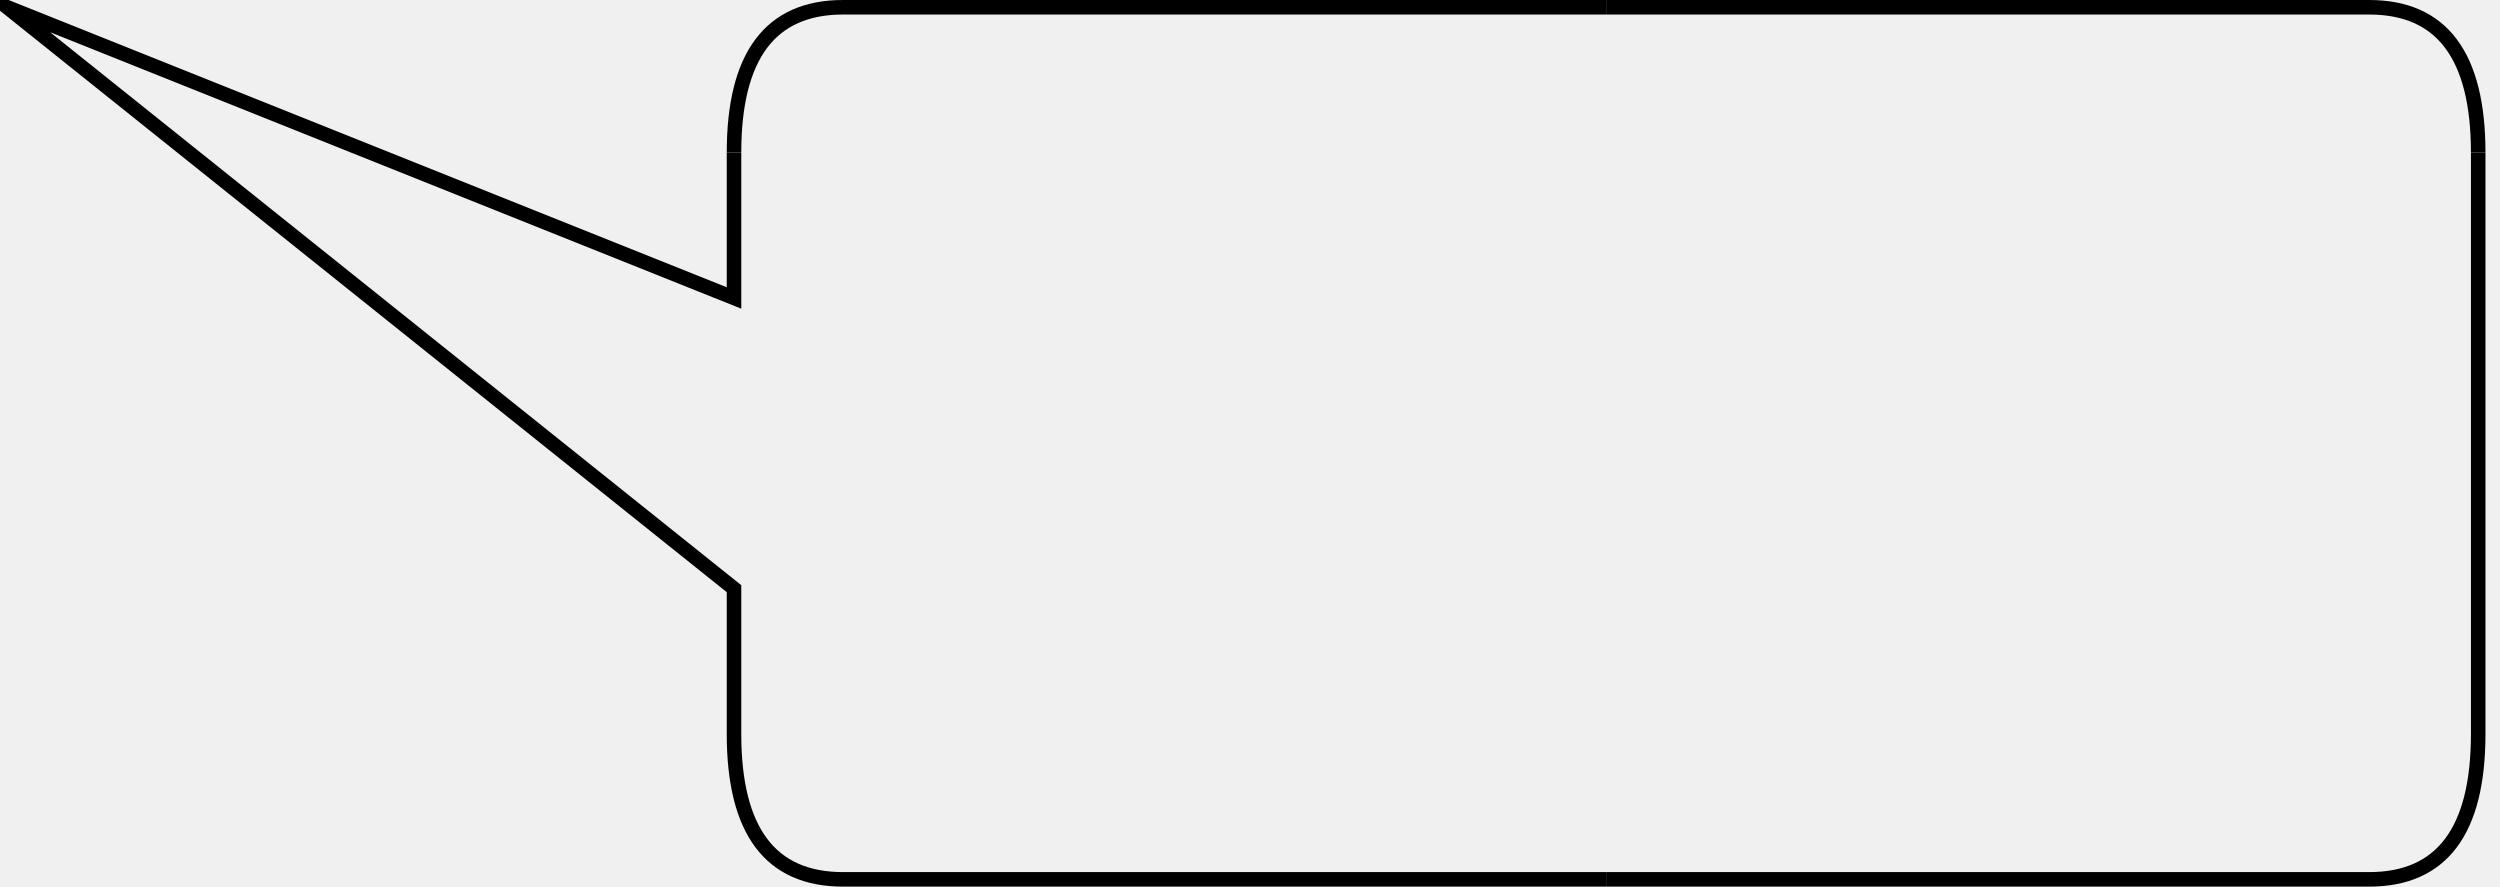
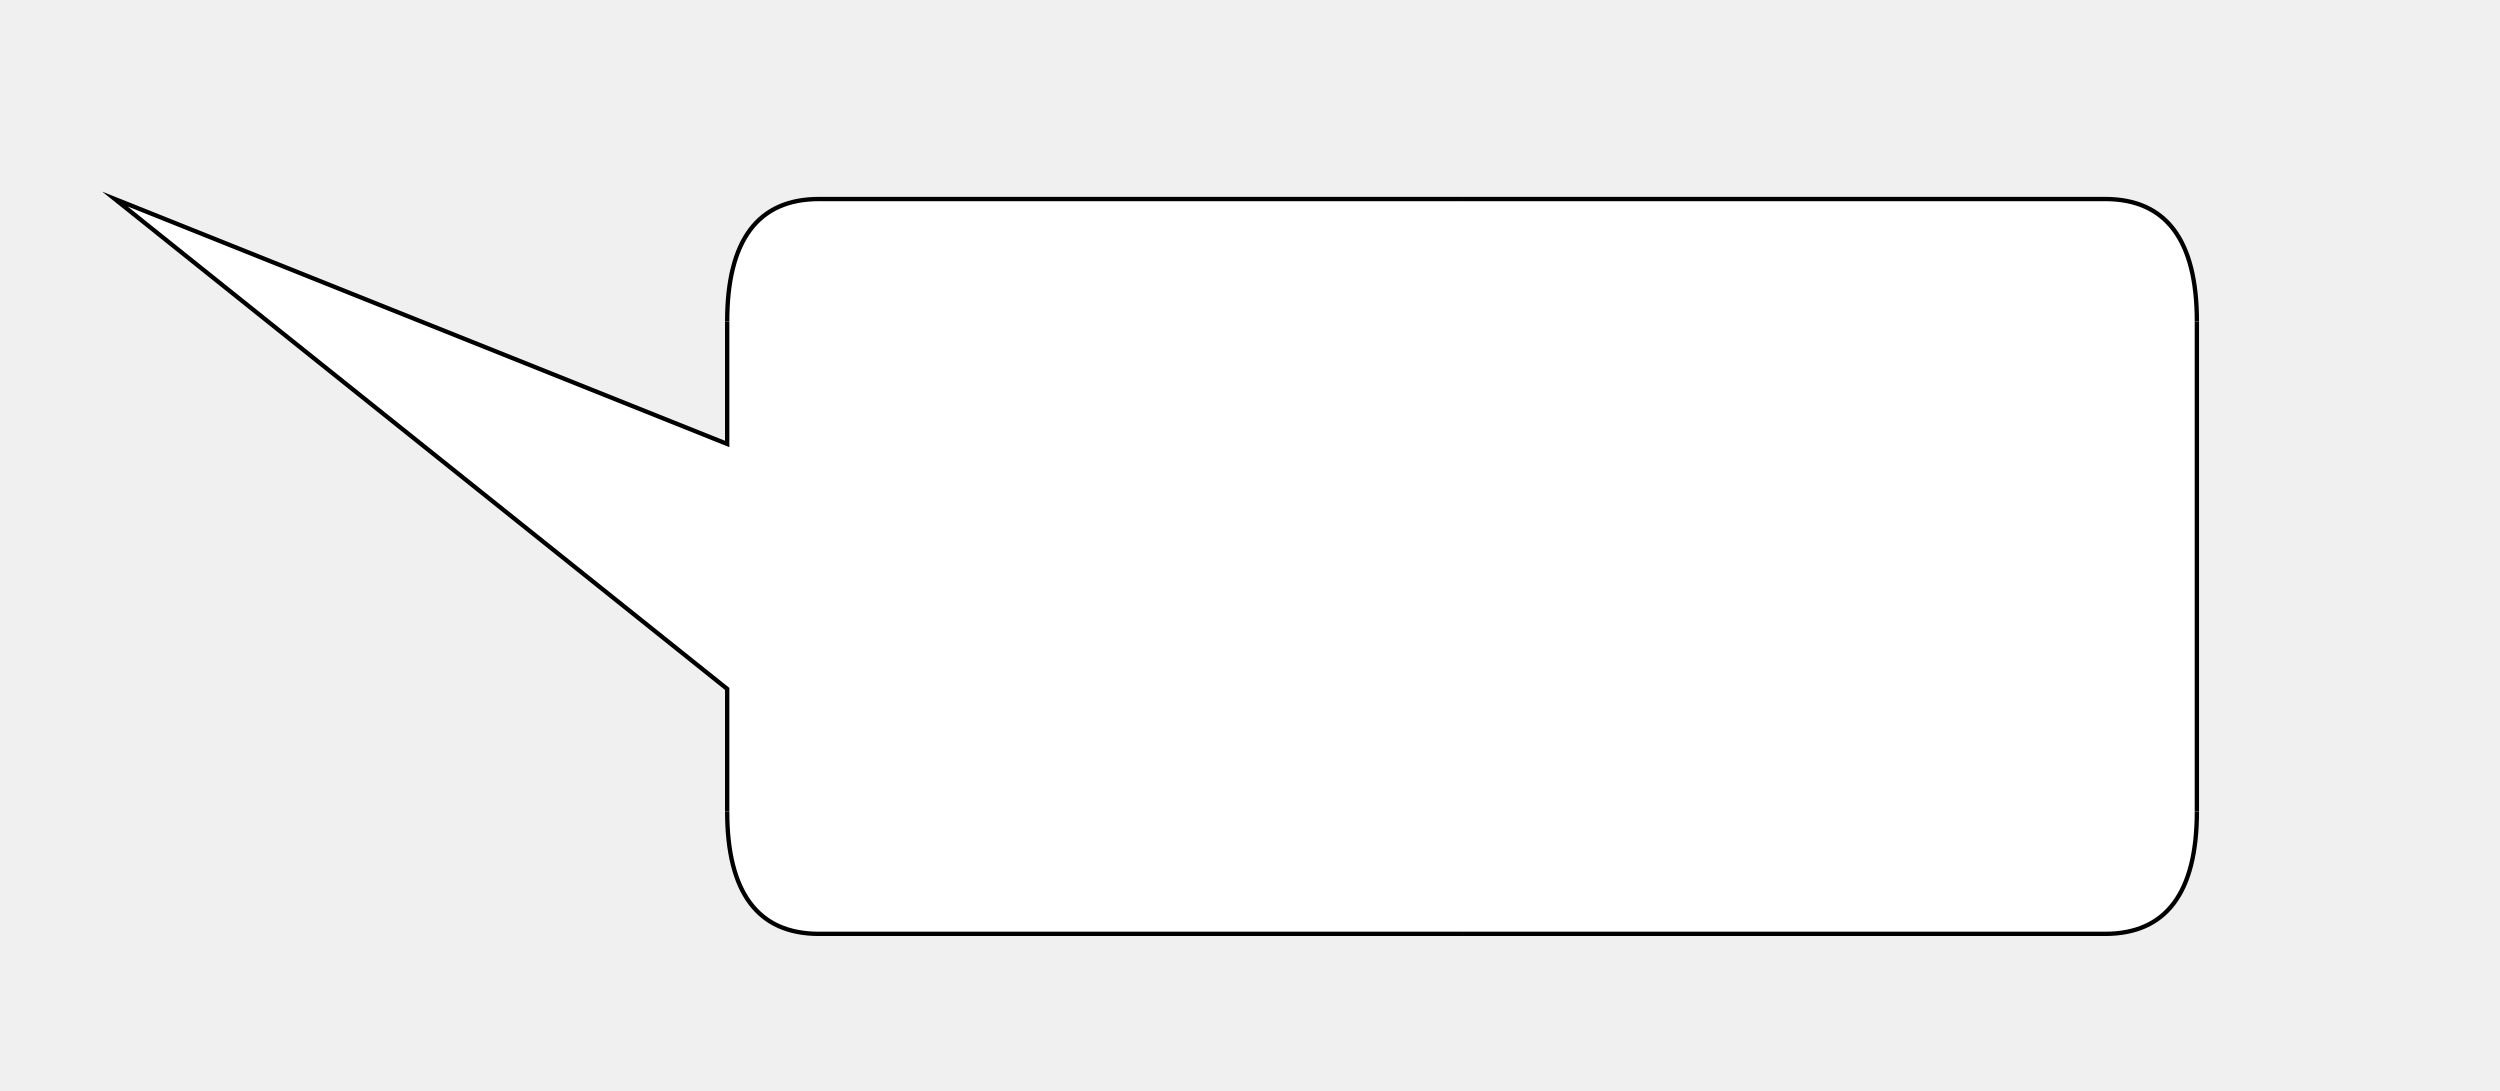
- <svg xmlns="http://www.w3.org/2000/svg" xmlns:html="http://www.w3.org/1999/xhtml" version="1.1" width="172px" height="61px" viewBox="-0.5 -0.5 172 61" content="&lt;mxfile host=&quot;app.diagrams.net&quot; modified=&quot;2022-06-10T07:53:21.255Z&quot; agent=&quot;5.0 (Windows NT 10.0; Win64; x64) AppleWebKit/537.36 (KHTML, like Gecko) Chrome/102.0.5.63 Safari/537.36&quot; etag=&quot;ge6OA7mqbrdp9QIpVHeO&quot; version=&quot;19.0.3&quot;&gt;&lt;diagram id=&quot;jg1-A4N6G6enrbhckPsy&quot; name=&quot;Page-1&quot;&gt;7VddT4MwFP01PJpQYB886tz0xUS3JT43tAJJoVjKNvz1lrXlY2yyzWxq8IX0Hk7vvT09uQHDnkSbBwaT4IkiTAzLRBvDvjcsy3YH4lkAuQQsRwE+C5GEQAUswg+sQFOhWYhw2iBySgkPkybo0TjGHm9gkDG6btLeKGlWTaCPW8DCg6SNvoaIBxIdD8wKf8ShH+jKwFRvIqjJKkUaQETXEtpy7KlhTxilXK6izQSTQjuti0w0O/C2bIzhmB+zgdBZ7ri3y5f5/N0ZujnPR8sbR2ZZQZKpA6tmea4VwDG6LYQUUUxjAd4FPCIiAmLJaBYjXFQwRST3YtSStOoRlCcXjsE0wpzlgrKutNXSBjVZNcYwgTxcNdNDdcV+ma6s8ExDUdgytRvHKo8yI9CxTpHSjHlY7apr2ZFIa18m4pD5mLcSCSFhXqMlBSE9oWHX/Love4c/6uDvngM0+GIhO9ZR7c4qaOuzEzw3/KbnvIyttpYDfbKc4+y/2otbrstCesLv51/GQqM+W6g1bM61kGVfx0K6zrEW2uFfxkL6A6MfHhqYf2wMtRruGEPO+AfGEAB99tCvn0Othjvm0K6HrjOHrH8PneGhzoF2wEPd1ybC6qdM0qs/W3v6CQ==&lt;/diagram&gt;&lt;/mxfile&gt;">
-   <defs>
-     <html:style type="text/css">div.MathJax_SVG_Display { position: static; }
- span.MathJax_SVG { position: static !important; }</html:style>
-     <html:style type="text/css">.MathJax_Hover_Frame {border-radius: .25em; -webkit-border-radius: .25em; -moz-border-radius: .25em; -khtml-border-radius: .25em; box-shadow: 0px 0px 15px #83A; -webkit-box-shadow: 0px 0px 15px #83A; -moz-box-shadow: 0px 0px 15px #83A; -khtml-box-shadow: 0px 0px 15px #83A; border: 1px solid #A6D ! important; display: inline-block; position: absolute}
- .MathJax_Menu_Button .MathJax_Hover_Arrow {position: absolute; cursor: pointer; display: inline-block; border: 2px solid #AAA; border-radius: 4px; -webkit-border-radius: 4px; -moz-border-radius: 4px; -khtml-border-radius: 4px; font-family: 'Courier New',Courier; font-size: 9px; color: #F0F0F0}
- .MathJax_Menu_Button .MathJax_Hover_Arrow span {display: block; background-color: #AAA; border: 1px solid; border-radius: 3px; line-height: 0; padding: 4px}
- .MathJax_Hover_Arrow:hover {color: white!important; border: 2px solid #CCC!important}
- .MathJax_Hover_Arrow:hover span {background-color: #CCC!important}
- </html:style>
-     <html:style type="text/css">#MathJax_About {position: fixed; left: 50%; width: auto; text-align: center; border: 3px outset; padding: 1em 2em; background-color: #DDDDDD; color: black; cursor: default; font-family: message-box; font-size: 120%; font-style: normal; text-indent: 0; text-transform: none; line-height: normal; letter-spacing: normal; word-spacing: normal; word-wrap: normal; white-space: nowrap; float: none; z-index: 201; border-radius: 15px; -webkit-border-radius: 15px; -moz-border-radius: 15px; -khtml-border-radius: 15px; box-shadow: 0px 10px 20px #808080; -webkit-box-shadow: 0px 10px 20px #808080; -moz-box-shadow: 0px 10px 20px #808080; -khtml-box-shadow: 0px 10px 20px #808080; filter: progid:DXImageTransform.Microsoft.dropshadow(OffX=2, OffY=2, Color='gray', Positive='true')}
- #MathJax_About.MathJax_MousePost {outline: none}
- .MathJax_Menu {position: absolute; background-color: white; color: black; width: auto; padding: 2px; border: 1px solid #CCCCCC; margin: 0; cursor: default; font: menu; text-align: left; text-indent: 0; text-transform: none; line-height: normal; letter-spacing: normal; word-spacing: normal; word-wrap: normal; white-space: nowrap; float: none; z-index: 201; box-shadow: 0px 10px 20px #808080; -webkit-box-shadow: 0px 10px 20px #808080; -moz-box-shadow: 0px 10px 20px #808080; -khtml-box-shadow: 0px 10px 20px #808080; filter: progid:DXImageTransform.Microsoft.dropshadow(OffX=2, OffY=2, Color='gray', Positive='true')}
- .MathJax_MenuItem {padding: 2px 2em; background: transparent}
- .MathJax_MenuArrow {position: absolute; right: .5em; padding-top: .25em; color: #666666; font-size: .75em}
- .MathJax_MenuActive .MathJax_MenuArrow {color: white}
- .MathJax_MenuArrow.RTL {left: .5em; right: auto}
- .MathJax_MenuCheck {position: absolute; left: .7em}
- .MathJax_MenuCheck.RTL {right: .7em; left: auto}
- .MathJax_MenuRadioCheck {position: absolute; left: 1em}
- .MathJax_MenuRadioCheck.RTL {right: 1em; left: auto}
- .MathJax_MenuLabel {padding: 2px 2em 4px 1.33em; font-style: italic}
- .MathJax_MenuRule {border-top: 1px solid #CCCCCC; margin: 4px 1px 0px}
- .MathJax_MenuDisabled {color: GrayText}
- .MathJax_MenuActive {background-color: Highlight; color: HighlightText}
- .MathJax_MenuDisabled:focus, .MathJax_MenuLabel:focus {background-color: #E8E8E8}
- .MathJax_ContextMenu:focus {outline: none}
- .MathJax_ContextMenu .MathJax_MenuItem:focus {outline: none}
- #MathJax_AboutClose {top: .2em; right: .2em}
- .MathJax_Menu .MathJax_MenuClose {top: -10px; left: -10px}
- .MathJax_MenuClose {position: absolute; cursor: pointer; display: inline-block; border: 2px solid #AAA; border-radius: 18px; -webkit-border-radius: 18px; -moz-border-radius: 18px; -khtml-border-radius: 18px; font-family: 'Courier New',Courier; font-size: 24px; color: #F0F0F0}
- .MathJax_MenuClose span {display: block; background-color: #AAA; border: 1.5px solid; border-radius: 18px; -webkit-border-radius: 18px; -moz-border-radius: 18px; -khtml-border-radius: 18px; line-height: 0; padding: 8px 0 6px}
- .MathJax_MenuClose:hover {color: white!important; border: 2px solid #CCC!important}
- .MathJax_MenuClose:hover span {background-color: #CCC!important}
- .MathJax_MenuClose:hover:focus {outline: none}
- </html:style>
-     <html:style type="text/css">.MathJax_Preview .MJXf-math {color: inherit!important}
- </html:style>
-     <html:style type="text/css">#MathJax_Zoom {position: absolute; background-color: #F0F0F0; overflow: auto; display: block; z-index: 301; padding: .5em; border: 1px solid black; margin: 0; font-weight: normal; font-style: normal; text-align: left; text-indent: 0; text-transform: none; line-height: normal; letter-spacing: normal; word-spacing: normal; word-wrap: normal; white-space: nowrap; float: none; -webkit-box-sizing: content-box; -moz-box-sizing: content-box; box-sizing: content-box; box-shadow: 5px 5px 15px #AAAAAA; -webkit-box-shadow: 5px 5px 15px #AAAAAA; -moz-box-shadow: 5px 5px 15px #AAAAAA; -khtml-box-shadow: 5px 5px 15px #AAAAAA; filter: progid:DXImageTransform.Microsoft.dropshadow(OffX=2, OffY=2, Color='gray', Positive='true')}
- #MathJax_ZoomOverlay {position: absolute; left: 0; top: 0; z-index: 300; display: inline-block; width: 100%; height: 100%; border: 0; padding: 0; margin: 0; background-color: white; opacity: 0; filter: alpha(opacity=0)}
- #MathJax_ZoomFrame {position: relative; display: inline-block; height: 0; width: 0}
- #MathJax_ZoomEventTrap {position: absolute; left: 0; top: 0; z-index: 302; display: inline-block; border: 0; padding: 0; margin: 0; background-color: white; opacity: 0; filter: alpha(opacity=0)}
- </html:style>
-     <html:style type="text/css">.MathJax_Preview {color: #888; display: contents}
- #MathJax_Message {position: fixed; left: 1em; bottom: 1.5em; background-color: #E6E6E6; border: 1px solid #959595; margin: 0px; padding: 2px 8px; z-index: 102; color: black; font-size: 80%; width: auto; white-space: nowrap}
- #MathJax_MSIE_Frame {position: absolute; top: 0; left: 0; width: 0px; z-index: 101; border: 0px; margin: 0px; padding: 0px}
- .MathJax_Error {color: #CC0000; font-style: italic}
- </html:style>
-     <html:style type="text/css">.MJXp-script {font-size: .8em}
- .MJXp-right {-webkit-transform-origin: right; -moz-transform-origin: right; -ms-transform-origin: right; -o-transform-origin: right; transform-origin: right}
- .MJXp-bold {font-weight: bold}
- .MJXp-italic {font-style: italic}
- .MJXp-scr {font-family: MathJax_Script,'Times New Roman',Times,STIXGeneral,serif}
- .MJXp-frak {font-family: MathJax_Fraktur,'Times New Roman',Times,STIXGeneral,serif}
- .MJXp-sf {font-family: MathJax_SansSerif,'Times New Roman',Times,STIXGeneral,serif}
- .MJXp-cal {font-family: MathJax_Caligraphic,'Times New Roman',Times,STIXGeneral,serif}
- .MJXp-mono {font-family: MathJax_Typewriter,'Times New Roman',Times,STIXGeneral,serif}
- .MJXp-largeop {font-size: 150%}
- .MJXp-largeop.MJXp-int {vertical-align: -.2em}
- .MJXp-math {display: inline-block; line-height: 1.2; text-indent: 0; font-family: 'Times New Roman',Times,STIXGeneral,serif; white-space: nowrap; border-collapse: collapse}
- .MJXp-display {display: block; text-align: center; margin: 1em 0}
- .MJXp-math span {display: inline-block}
- .MJXp-box {display: block!important; text-align: center}
- .MJXp-box:after {content: " "}
- .MJXp-rule {display: block!important; margin-top: .1em}
- .MJXp-char {display: block!important}
- .MJXp-mo {margin: 0 .15em}
- .MJXp-mfrac {margin: 0 .125em; vertical-align: .25em}
- .MJXp-denom {display: inline-table!important; width: 100%}
- .MJXp-denom &gt; * {display: table-row!important}
- .MJXp-surd {vertical-align: top}
- .MJXp-surd &gt; * {display: block!important}
- .MJXp-script-box &gt; *  {display: table!important; height: 50%}
- .MJXp-script-box &gt; * &gt; * {display: table-cell!important; vertical-align: top}
- .MJXp-script-box &gt; *:last-child &gt; * {vertical-align: bottom}
- .MJXp-script-box &gt; * &gt; * &gt; * {display: block!important}
- .MJXp-mphantom {visibility: hidden}
- .MJXp-munderover, .MJXp-munder {display: inline-table!important}
- .MJXp-over {display: inline-block!important; text-align: center}
- .MJXp-over &gt; * {display: block!important}
- .MJXp-munderover &gt; *, .MJXp-munder &gt; * {display: table-row!important}
- .MJXp-mtable {vertical-align: .25em; margin: 0 .125em}
- .MJXp-mtable &gt; * {display: inline-table!important; vertical-align: middle}
- .MJXp-mtr {display: table-row!important}
- .MJXp-mtd {display: table-cell!important; text-align: center; padding: .5em 0 0 .5em}
- .MJXp-mtr &gt; .MJXp-mtd:first-child {padding-left: 0}
- .MJXp-mtr:first-child &gt; .MJXp-mtd {padding-top: 0}
- .MJXp-mlabeledtr {display: table-row!important}
- .MJXp-mlabeledtr &gt; .MJXp-mtd:first-child {padding-left: 0}
- .MJXp-mlabeledtr:first-child &gt; .MJXp-mtd {padding-top: 0}
- .MJXp-merror {background-color: #FFFF88; color: #CC0000; border: 1px solid #CC0000; padding: 1px 3px; font-style: normal; font-size: 90%}
- .MJXp-scale0 {-webkit-transform: scaleX(.0); -moz-transform: scaleX(.0); -ms-transform: scaleX(.0); -o-transform: scaleX(.0); transform: scaleX(.0)}
- .MJXp-scale1 {-webkit-transform: scaleX(.1); -moz-transform: scaleX(.1); -ms-transform: scaleX(.1); -o-transform: scaleX(.1); transform: scaleX(.1)}
- .MJXp-scale2 {-webkit-transform: scaleX(.2); -moz-transform: scaleX(.2); -ms-transform: scaleX(.2); -o-transform: scaleX(.2); transform: scaleX(.2)}
- .MJXp-scale3 {-webkit-transform: scaleX(.3); -moz-transform: scaleX(.3); -ms-transform: scaleX(.3); -o-transform: scaleX(.3); transform: scaleX(.3)}
- .MJXp-scale4 {-webkit-transform: scaleX(.4); -moz-transform: scaleX(.4); -ms-transform: scaleX(.4); -o-transform: scaleX(.4); transform: scaleX(.4)}
- .MJXp-scale5 {-webkit-transform: scaleX(.5); -moz-transform: scaleX(.5); -ms-transform: scaleX(.5); -o-transform: scaleX(.5); transform: scaleX(.5)}
- .MJXp-scale6 {-webkit-transform: scaleX(.6); -moz-transform: scaleX(.6); -ms-transform: scaleX(.6); -o-transform: scaleX(.6); transform: scaleX(.6)}
- .MJXp-scale7 {-webkit-transform: scaleX(.7); -moz-transform: scaleX(.7); -ms-transform: scaleX(.7); -o-transform: scaleX(.7); transform: scaleX(.7)}
- .MJXp-scale8 {-webkit-transform: scaleX(.8); -moz-transform: scaleX(.8); -ms-transform: scaleX(.8); -o-transform: scaleX(.8); transform: scaleX(.8)}
- .MJXp-scale9 {-webkit-transform: scaleX(.9); -moz-transform: scaleX(.9); -ms-transform: scaleX(.9); -o-transform: scaleX(.9); transform: scaleX(.9)}
- .MathJax_PHTML .noError {vertical-align: ; font-size: 90%; text-align: left; color: black; padding: 1px 3px; border: 1px solid}
- </html:style>
-     <html:style type="text/css">.MathJax_SVG_Display {text-align: center; margin: 1em 0em; position: relative; display: block!important; text-indent: 0; max-width: none; max-height: none; min-width: 0; min-height: 0; width: 100%}
- .MathJax_SVG .MJX-monospace {font-family: monospace}
- .MathJax_SVG .MJX-sans-serif {font-family: sans-serif}
- #MathJax_SVG_Tooltip {background-color: InfoBackground; color: InfoText; border: 1px solid black; box-shadow: 2px 2px 5px #AAAAAA; -webkit-box-shadow: 2px 2px 5px #AAAAAA; -moz-box-shadow: 2px 2px 5px #AAAAAA; -khtml-box-shadow: 2px 2px 5px #AAAAAA; padding: 3px 4px; z-index: 401; position: absolute; left: 0; top: 0; width: auto; height: auto; display: none}
- .MathJax_SVG {display: inline; font-style: normal; font-weight: normal; line-height: normal; font-size: 100%; font-size-adjust: none; text-indent: 0; text-align: left; text-transform: none; letter-spacing: normal; word-spacing: normal; word-wrap: normal; white-space: nowrap; float: none; direction: ltr; max-width: none; max-height: none; min-width: 0; min-height: 0; border: 0; padding: 0; margin: 0}
- .MathJax_SVG * {transition: none; -webkit-transition: none; -moz-transition: none; -ms-transition: none; -o-transition: none}
- .MathJax_SVG &gt; div {display: inline-block}
- .mjx-svg-href {fill: blue; stroke: blue}
- .MathJax_SVG_Processing {visibility: hidden; position: absolute; top: 0; left: 0; width: 0; height: 0; overflow: hidden; display: block!important}
- .MathJax_SVG_Processed {display: none!important}
- .MathJax_SVG_test {font-style: normal; font-weight: normal; font-size: 100%; font-size-adjust: none; text-indent: 0; text-transform: none; letter-spacing: normal; word-spacing: normal; overflow: hidden; height: 1px}
- .MathJax_SVG_test.mjx-test-display {display: table!important}
- .MathJax_SVG_test.mjx-test-inline {display: inline!important; margin-right: -1px}
- .MathJax_SVG_test.mjx-test-default {display: block!important; clear: both}
- .MathJax_SVG_ex_box {display: inline-block!important; position: absolute; overflow: hidden; min-height: 0; max-height: none; padding: 0; border: 0; margin: 0; width: 1px; height: 60ex}
- .mjx-test-inline .MathJax_SVG_left_box {display: inline-block; width: 0; float: left}
- .mjx-test-inline .MathJax_SVG_right_box {display: inline-block; width: 0; float: right}
- .mjx-test-display .MathJax_SVG_right_box {display: table-cell!important; width: 10000em!important; min-width: 0; max-width: none; padding: 0; border: 0; margin: 0}
- .MathJax_SVG .noError {vertical-align: ; font-size: 90%; text-align: left; color: black; padding: 1px 3px; border: 1px solid}
- </html:style>
-   </defs>
-   <g>
-     <path d="M 50 10 L 50 20 L 0 0 L 50 40 L 50 50" fill="none" stroke="rgb(0, 0, 0)" stroke-miterlimit="10" pointer-events="stroke" />
-     <path d="M 50 10 Q 50 0 57.5 0 Q 65 0 110 0" fill="none" stroke="rgb(0, 0, 0)" stroke-miterlimit="10" pointer-events="stroke" />
-     <path d="M 50 50 Q 50 60 57.5 60 Q 65 60 110 60" fill="none" stroke="rgb(0, 0, 0)" stroke-miterlimit="10" pointer-events="stroke" />
-     <path d="M 170 10 Q 170 0 162.5 0 Q 155 0 110 0" fill="none" stroke="rgb(0, 0, 0)" stroke-miterlimit="10" pointer-events="stroke" />
-     <path d="M 170 50 Q 170 60 162.5 60 Q 155 60 110 60" fill="none" stroke="rgb(0, 0, 0)" stroke-miterlimit="10" pointer-events="stroke" />
-     <path d="M 170 50 Q 170 50 170 10" fill="none" stroke="rgb(0, 0, 0)" stroke-miterlimit="10" pointer-events="stroke" />
+ <svg xmlns="http://www.w3.org/2000/svg" version="1.1" x="0px" y="0px" viewBox="0 0 163.3 71.2" style="enable-background:new 0 0 163.3 71.2;" xml:space="preserve">
+   <style type="text/css">
+ 	.st0{fill:#FFFFFF;}
+ 	.st1{fill:none;stroke:#000000;stroke-width:0.283;stroke-miterlimit:10;}
+ 	.st2{display:none;}
+ </style>
+   <g id="New_Layer">
+     <g id="XMLID_1_">
+       <g>
+         <path class="st0" d="M143.5,21c0,21.3,0,32,0,32c0,5.3-2,8-6,8s-18,0-42,0s-38,0-42,0s-6-2.7-6-8v-8l-40-32l40,16v-8     c0-5.3,2-8,6-8s18,0,42,0s38,0,42,0S143.5,15.7,143.5,21z" />
+       </g>
+       <g>
+         <polyline class="st1" points="47.5,53 47.5,45 7.5,13 47.5,29 47.5,21    " />
+         <path class="st1" d="M95.5,13c-24,0-38,0-42,0s-6,2.7-6,8" />
+         <path class="st1" d="M47.5,53c0,5.3,2,8,6,8s18,0,42,0" />
+         <path class="st1" d="M143.5,21c0-5.3-2-8-6-8s-18,0-42,0" />
+         <path class="st1" d="M95.5,61c24,0,38,0,42,0s6-2.7,6-8" />
+         <path class="st1" d="M143.5,53c0,0,0-10.7,0-32" />
+       </g>
+     </g>
  </g>
+   <g id="MasterLayer_1" class="st2">
+ </g>
</svg>
